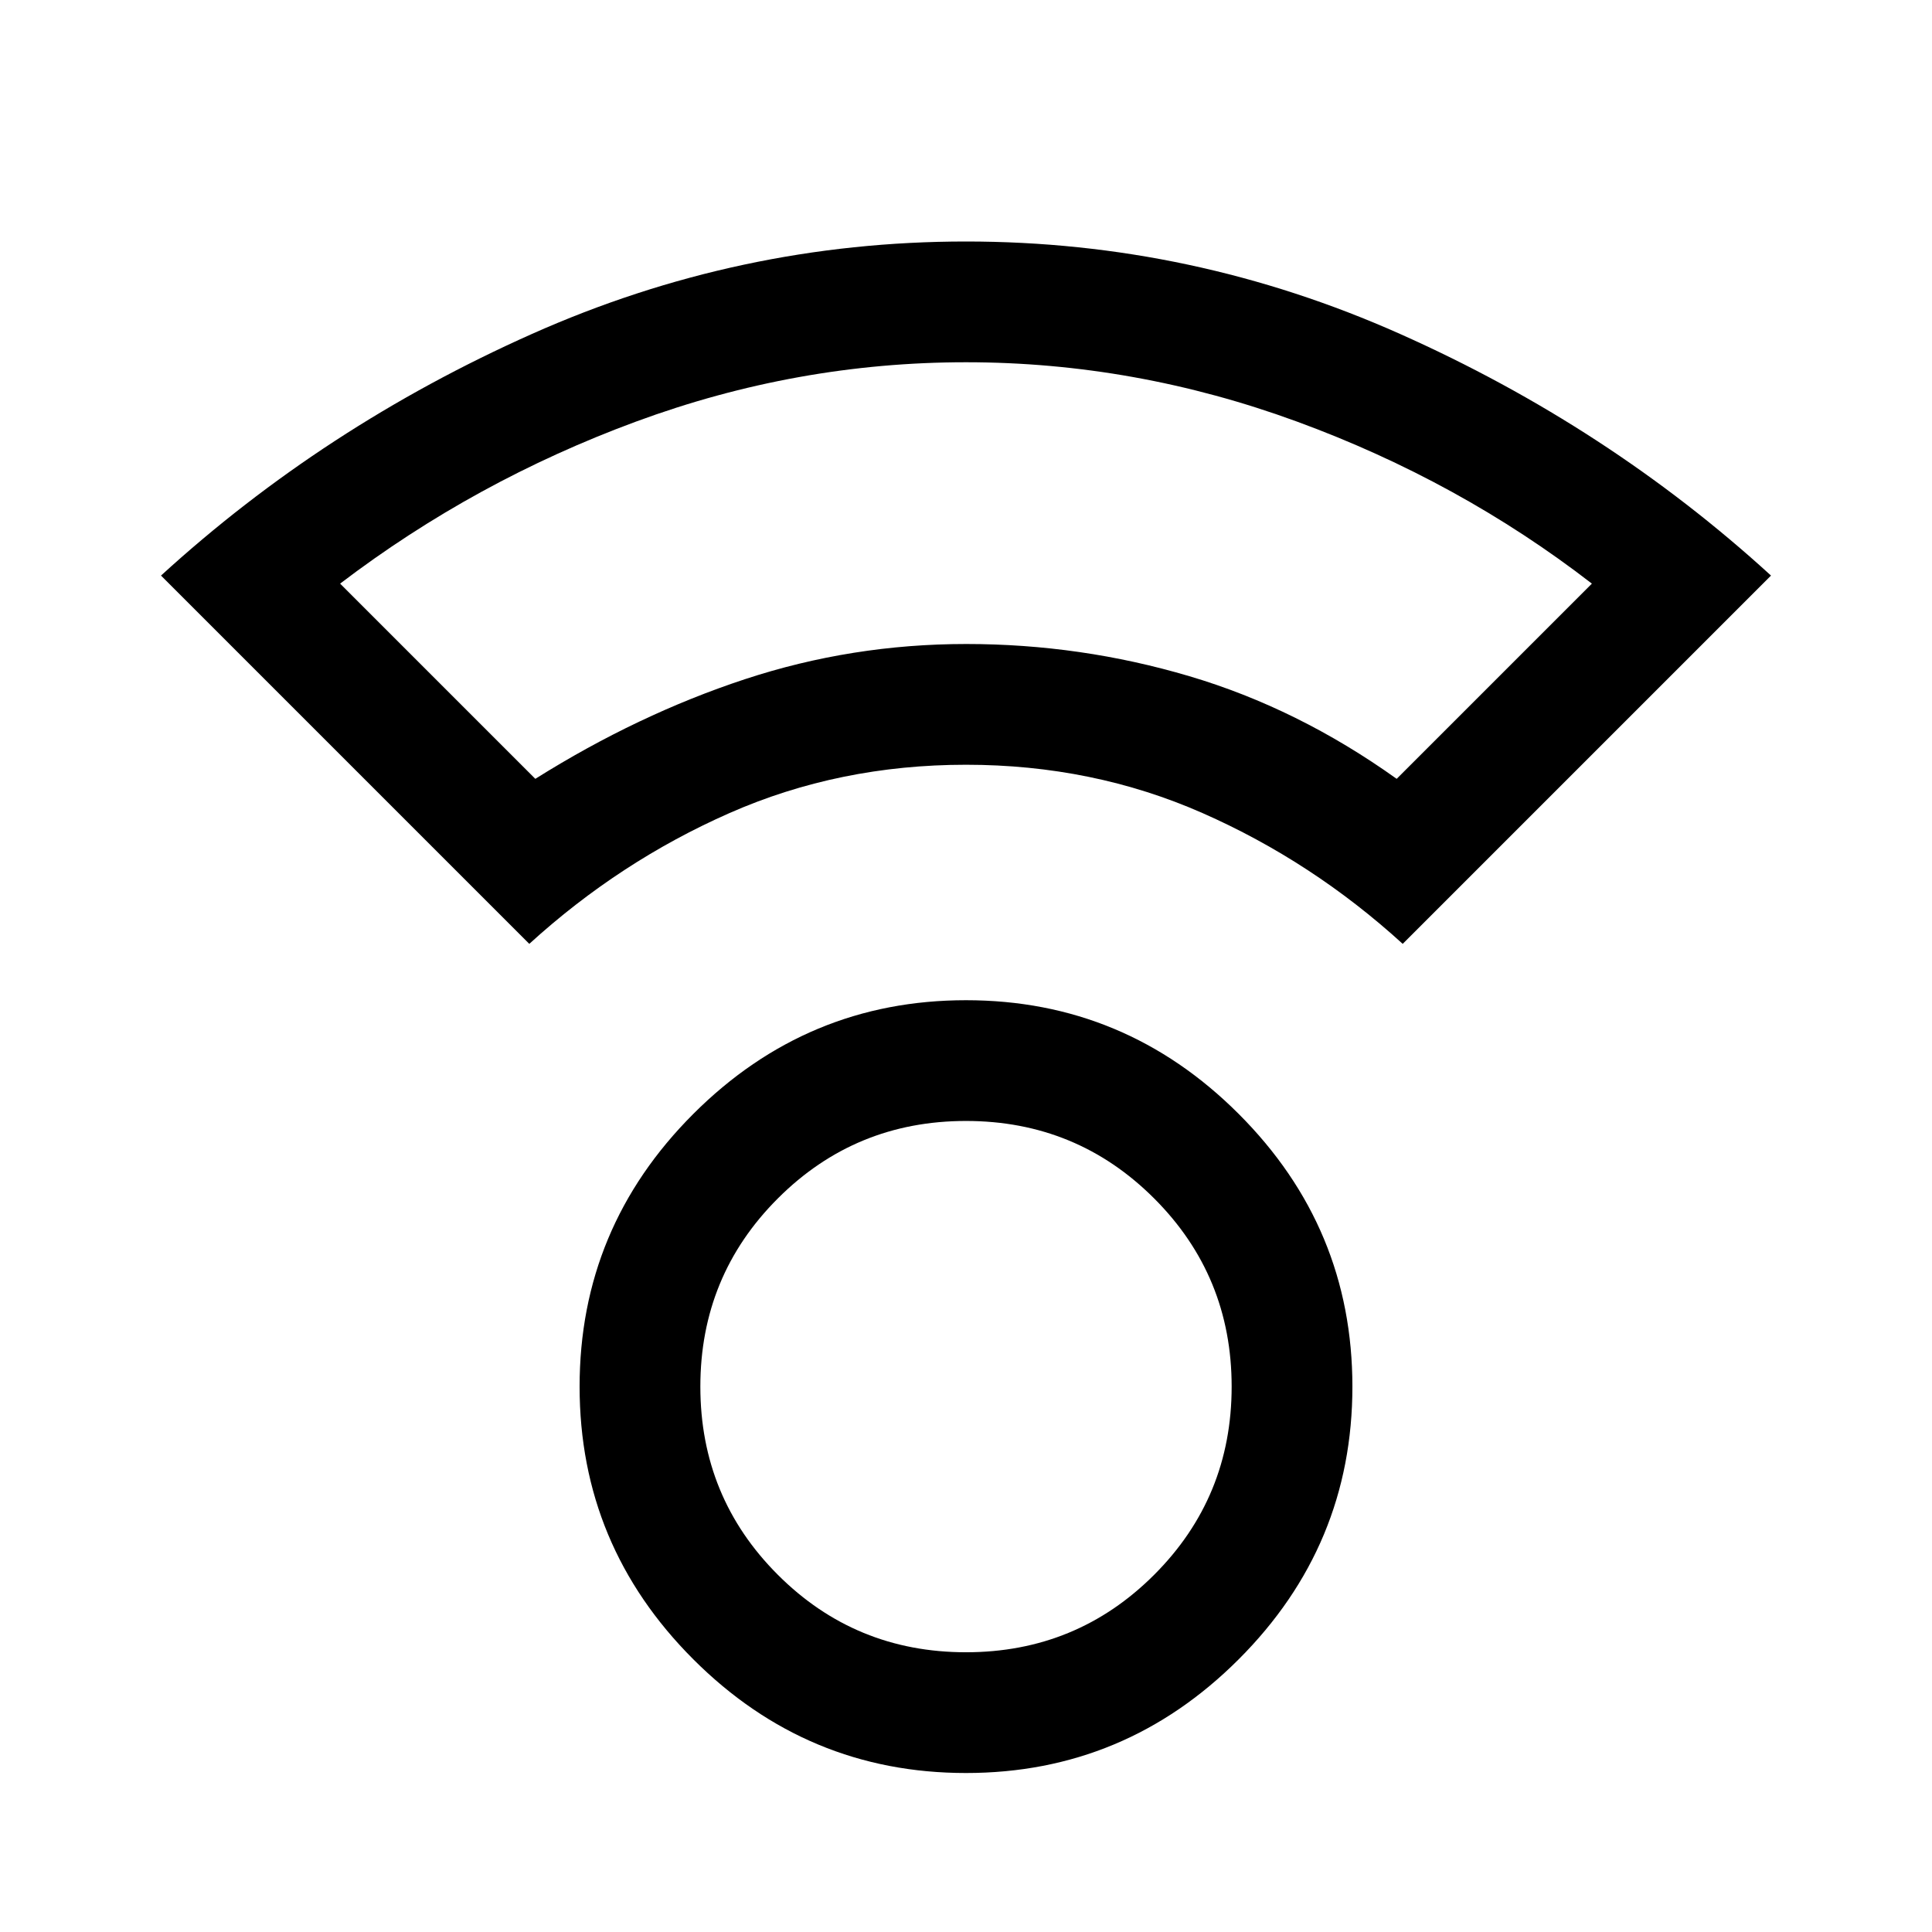
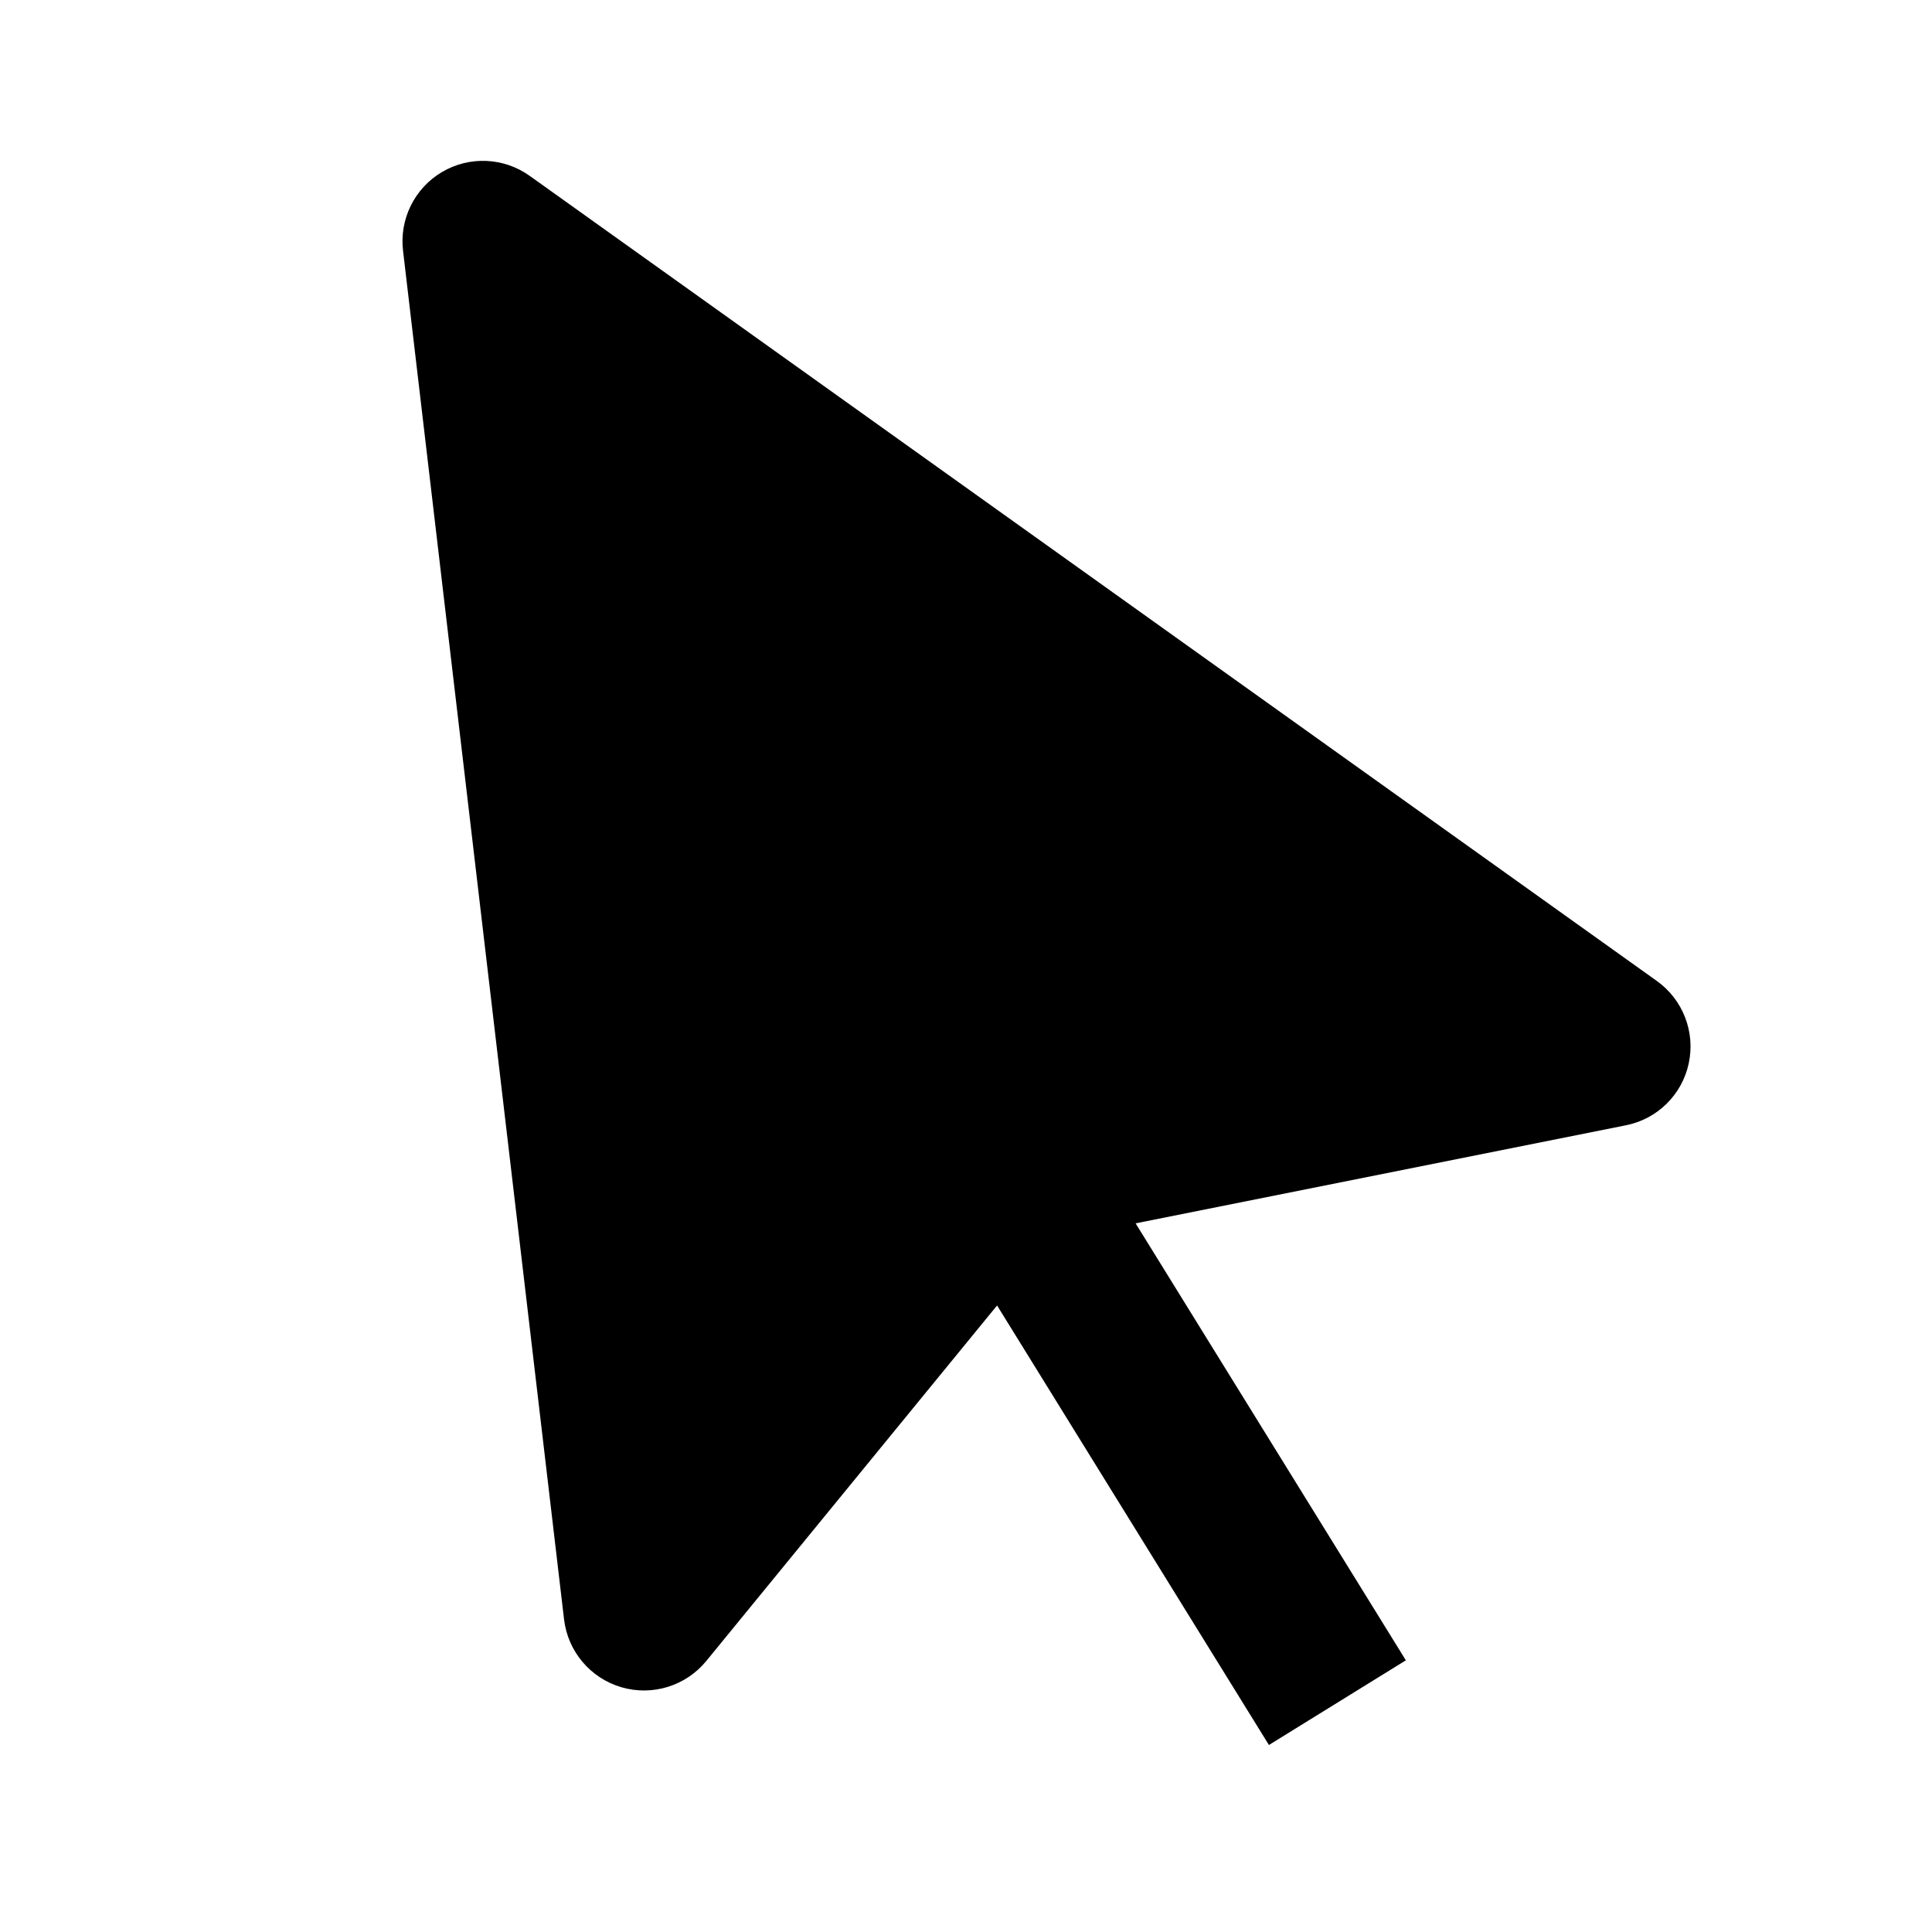
- <svg xmlns="http://www.w3.org/2000/svg" height="48" viewBox="0 96 960 960" width="48">
-   <path d="M480 977q-79 0-135.5-56.5T288 785q0-79 56.5-135.5T480 593q79 0 135.5 56.5T672 785q0 79-56.5 135.5T480 977Zm0-60q55 0 93.5-38.5T612 785q0-55-38.5-93.5T480 653q-55 0-93.5 38.5T348 785q0 55 38.5 93.5T480 917ZM263 565 80 382q81-74 184.177-120Q367.353 216 480 216t215.823 46Q799 308 880 382L697 565q-45-41-99.5-65T480 476q-63 0-117.5 24T263 565Zm3-82q51-32 104.122-49.5t110-17.5Q537 416 591 432t103 51l97-97q-66-51-146.5-80.5T480 276q-84 0-164 29.5T169 386l97 97Zm214-67Zm0 369Z" />
+ <svg xmlns="http://www.w3.org/2000/svg" aria-hidden="true" role="img" class="iconify iconify--bx" width="100%" height="100%" preserveAspectRatio="xMidYMid meet" viewBox="0 0 24 24">
+   <path d="M20.978 13.21a1 1 0 0 0-.396-1.024l-14-10a.999.999 0 0 0-1.575.931l2 17a1 1 0 0 0 1.767.516l3.612-4.416l3.377 5.46l1.701-1.052l-3.357-5.428l6.089-1.218a.995.995 0 0 0 .782-.769z" fill="currentColor" />
</svg>
